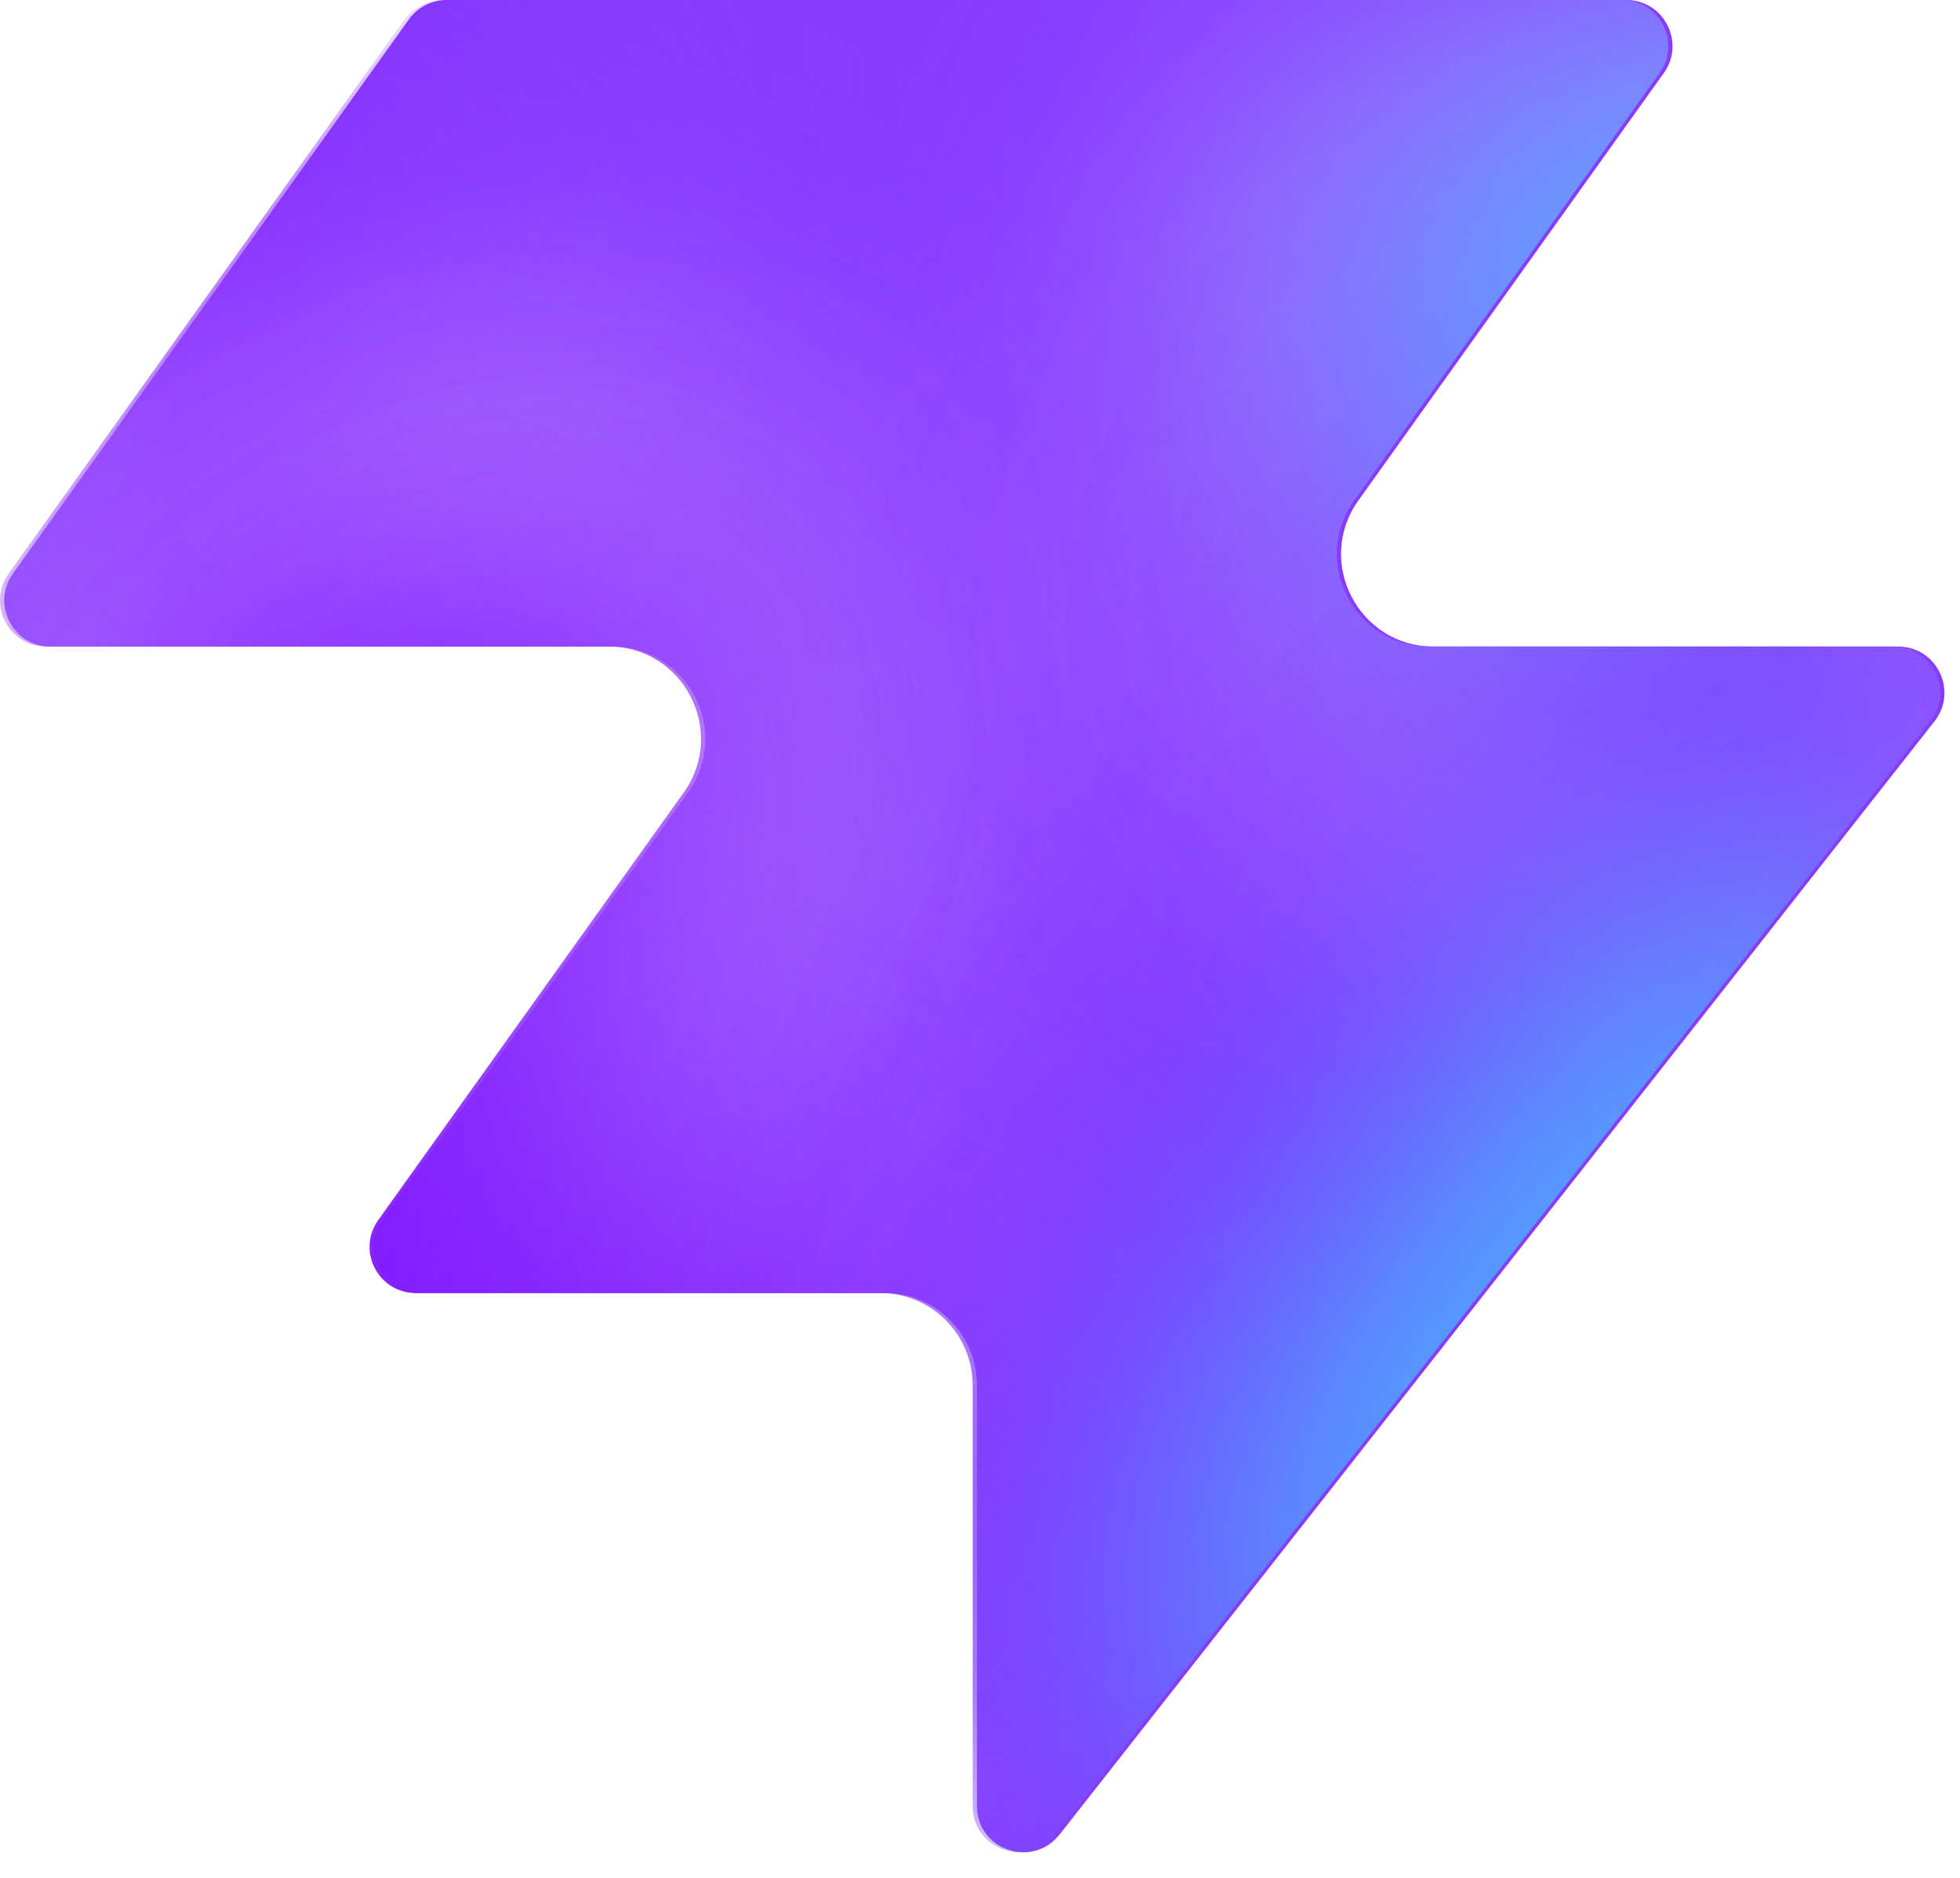
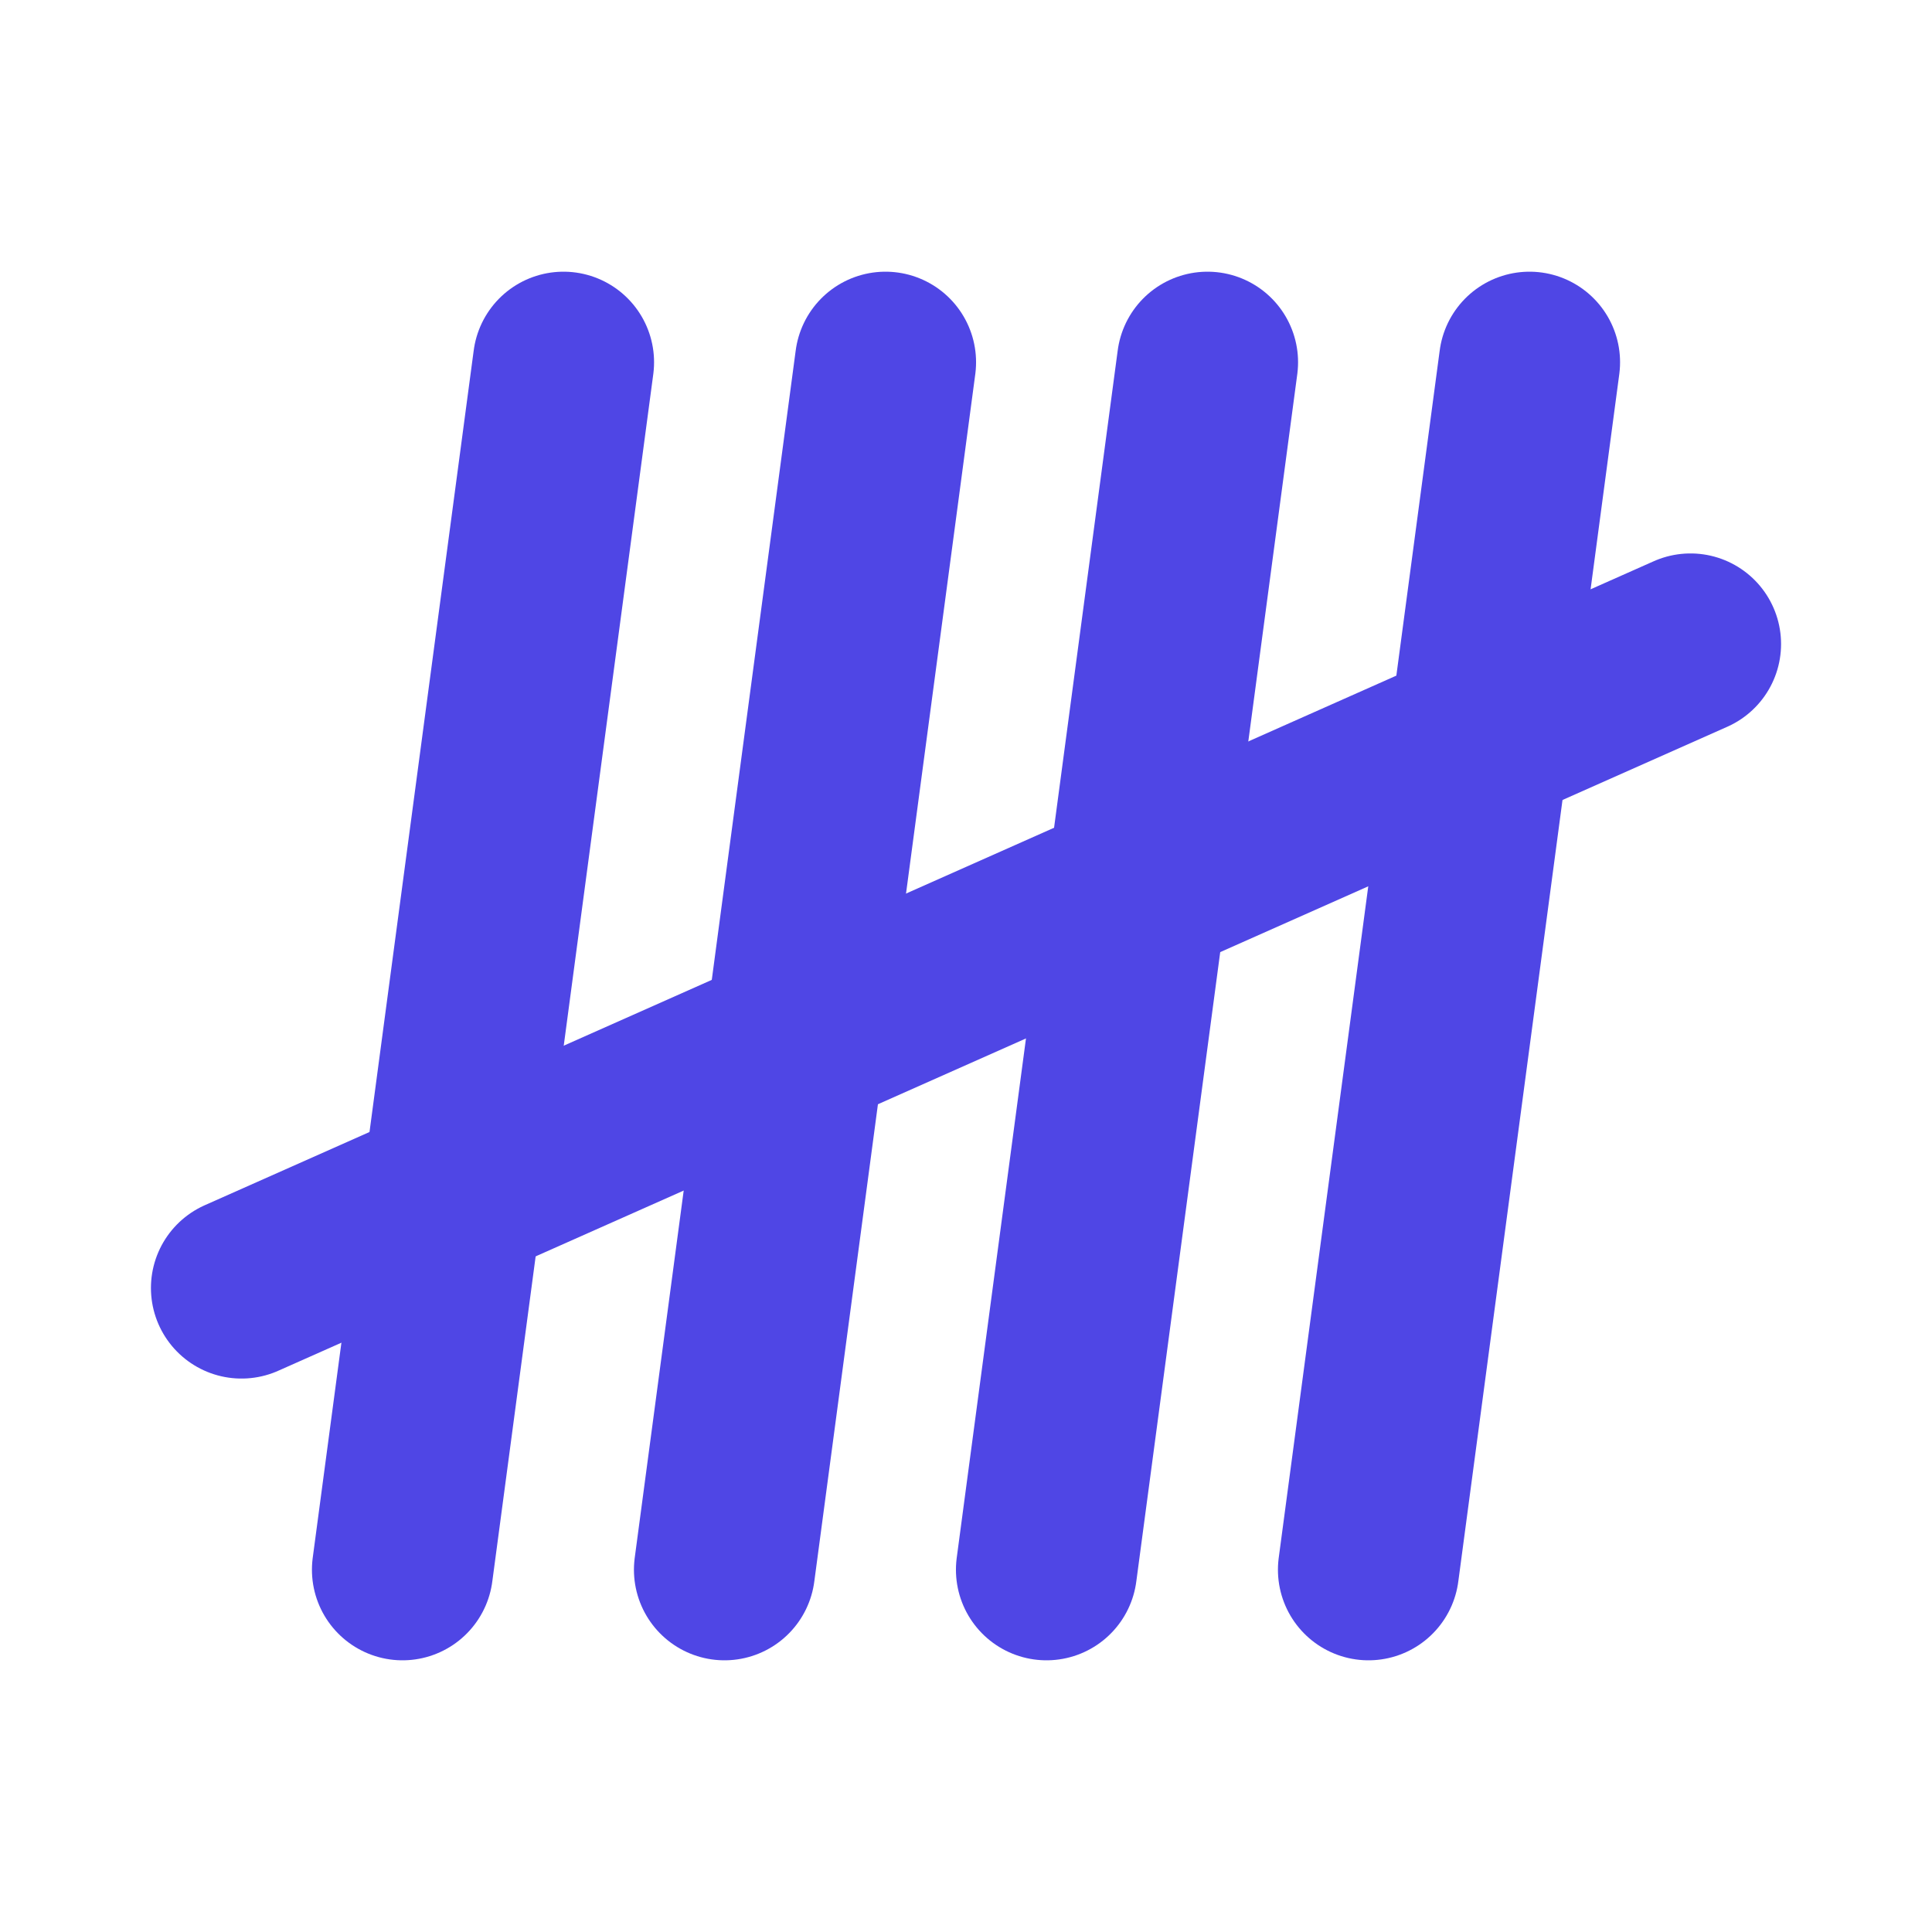
- <svg xmlns="http://www.w3.org/2000/svg" width="48" height="46" fill="none" viewBox="0 0 48 46">
-   <path fill="#863bff" d="M25.946 44.938c-.664.845-2.021.375-2.021-.698V33.937a2.26 2.26 0 0 0-2.262-2.262H10.287c-.92 0-1.456-1.04-.92-1.788l7.48-10.471c1.07-1.497 0-3.578-1.842-3.578H1.237c-.92 0-1.456-1.04-.92-1.788L10.013.474c.214-.297.556-.474.92-.474h28.894c.92 0 1.456 1.04.92 1.788l-7.48 10.471c-1.07 1.498 0 3.579 1.842 3.579h11.377c.943 0 1.473 1.088.89 1.83L25.947 44.94z" style="fill:#863bff;fill:color(display-p3 .525 .23 1);fill-opacity:1" />
-   <mask id="a" width="48" height="46" x="0" y="0" maskUnits="userSpaceOnUse" style="mask-type:alpha">
-     <path fill="#000" d="M25.842 44.938c-.664.844-2.021.375-2.021-.698V33.937a2.26 2.26 0 0 0-2.262-2.262H10.183c-.92 0-1.456-1.04-.92-1.788l7.48-10.471c1.07-1.498 0-3.579-1.842-3.579H1.133c-.92 0-1.456-1.04-.92-1.787L9.91.473c.214-.297.556-.474.92-.474h28.894c.92 0 1.456 1.04.92 1.788l-7.48 10.471c-1.07 1.498 0 3.578 1.842 3.578h11.377c.943 0 1.473 1.088.89 1.832L25.843 44.94z" style="fill:#000;fill-opacity:1" />
-   </mask>
-   <g mask="url(#a)">
-     <g filter="url(#b)">
-       <ellipse cx="5.508" cy="14.704" fill="#ede6ff" rx="5.508" ry="14.704" style="fill:#ede6ff;fill:color(display-p3 .927 .903 1);fill-opacity:1" transform="matrix(.00324 1 1 -.00324 -4.47 31.516)" />
-     </g>
-     <g filter="url(#c)">
-       <ellipse cx="10.399" cy="29.851" fill="#ede6ff" rx="10.399" ry="29.851" style="fill:#ede6ff;fill:color(display-p3 .927 .903 1);fill-opacity:1" transform="matrix(.00324 1 1 -.00324 -39.328 7.883)" />
-     </g>
-     <g filter="url(#d)">
-       <ellipse cx="5.508" cy="30.487" fill="#7e14ff" rx="5.508" ry="30.487" style="fill:#7e14ff;fill:color(display-p3 .492 .077 1);fill-opacity:1" transform="rotate(89.814 -25.913 -14.639)scale(1 -1)" />
-     </g>
-     <g filter="url(#e)">
-       <ellipse cx="5.508" cy="30.599" fill="#7e14ff" rx="5.508" ry="30.599" style="fill:#7e14ff;fill:color(display-p3 .492 .077 1);fill-opacity:1" transform="rotate(89.814 -32.644 -3.334)scale(1 -1)" />
-     </g>
-     <g filter="url(#f)">
-       <ellipse cx="5.508" cy="30.599" fill="#7e14ff" rx="5.508" ry="30.599" style="fill:#7e14ff;fill:color(display-p3 .492 .077 1);fill-opacity:1" transform="matrix(.00324 1 1 -.00324 -34.34 30.47)" />
-     </g>
-     <g filter="url(#g)">
-       <ellipse cx="14.072" cy="22.078" fill="#ede6ff" rx="14.072" ry="22.078" style="fill:#ede6ff;fill:color(display-p3 .927 .903 1);fill-opacity:1" transform="rotate(93.35 24.506 48.493)scale(-1 1)" />
-     </g>
-     <g filter="url(#h)">
-       <ellipse cx="3.47" cy="21.501" fill="#7e14ff" rx="3.47" ry="21.501" style="fill:#7e14ff;fill:color(display-p3 .492 .077 1);fill-opacity:1" transform="rotate(89.009 28.708 47.59)scale(-1 1)" />
-     </g>
-     <g filter="url(#i)">
-       <ellipse cx="3.47" cy="21.501" fill="#7e14ff" rx="3.47" ry="21.501" style="fill:#7e14ff;fill:color(display-p3 .492 .077 1);fill-opacity:1" transform="rotate(89.009 28.708 47.59)scale(-1 1)" />
-     </g>
-     <g filter="url(#j)">
-       <ellipse cx=".387" cy="8.972" fill="#7e14ff" rx="4.407" ry="29.108" style="fill:#7e14ff;fill:color(display-p3 .492 .077 1);fill-opacity:1" transform="rotate(39.51 .387 8.972)" />
-     </g>
-     <g filter="url(#k)">
-       <ellipse cx="47.523" cy="-6.092" fill="#7e14ff" rx="4.407" ry="29.108" style="fill:#7e14ff;fill:color(display-p3 .492 .077 1);fill-opacity:1" transform="rotate(37.892 47.523 -6.092)" />
-     </g>
-     <g filter="url(#l)">
-       <ellipse cx="41.412" cy="6.333" fill="#47bfff" rx="5.971" ry="9.665" style="fill:#47bfff;fill:color(display-p3 .28 .748 1);fill-opacity:1" transform="rotate(37.892 41.412 6.333)" />
-     </g>
-     <g filter="url(#m)">
-       <ellipse cx="-1.879" cy="38.332" fill="#7e14ff" rx="4.407" ry="29.108" style="fill:#7e14ff;fill:color(display-p3 .492 .077 1);fill-opacity:1" transform="rotate(37.892 -1.88 38.332)" />
-     </g>
-     <g filter="url(#n)">
-       <ellipse cx="-1.879" cy="38.332" fill="#7e14ff" rx="4.407" ry="29.108" style="fill:#7e14ff;fill:color(display-p3 .492 .077 1);fill-opacity:1" transform="rotate(37.892 -1.88 38.332)" />
-     </g>
-     <g filter="url(#o)">
-       <ellipse cx="35.651" cy="29.907" fill="#7e14ff" rx="4.407" ry="29.108" style="fill:#7e14ff;fill:color(display-p3 .492 .077 1);fill-opacity:1" transform="rotate(37.892 35.651 29.907)" />
-     </g>
-     <g filter="url(#p)">
-       <ellipse cx="38.418" cy="32.4" fill="#47bfff" rx="5.971" ry="15.297" style="fill:#47bfff;fill:color(display-p3 .28 .748 1);fill-opacity:1" transform="rotate(37.892 38.418 32.4)" />
-     </g>
+ <svg xmlns="http://www.w3.org/2000/svg" viewBox="0 0 48 48" fill="none">
+   <g stroke="#4f46e5" stroke-width="4.5" stroke-linecap="round">
+     <line x1="10" y1="39" x2="14" y2="9" />
+     <line x1="18" y1="39" x2="22" y2="9" />
+     <line x1="26" y1="39" x2="30" y2="9" />
+     <line x1="34" y1="39" x2="38" y2="9" />
+     <line x1="6" y1="32" x2="42" y2="16" />
  </g>
-   <defs>
-     <filter id="b" width="60.045" height="41.654" x="-19.77" y="16.149" color-interpolation-filters="sRGB" filterUnits="userSpaceOnUse">
-       <feFlood flood-opacity="0" result="BackgroundImageFix" />
-       <feBlend in="SourceGraphic" in2="BackgroundImageFix" result="shape" />
-       <feGaussianBlur result="effect1_foregroundBlur_2002_17158" stdDeviation="7.659" />
-     </filter>
-     <filter id="c" width="90.34" height="51.437" x="-54.613" y="-7.533" color-interpolation-filters="sRGB" filterUnits="userSpaceOnUse">
-       <feFlood flood-opacity="0" result="BackgroundImageFix" />
-       <feBlend in="SourceGraphic" in2="BackgroundImageFix" result="shape" />
-       <feGaussianBlur result="effect1_foregroundBlur_2002_17158" stdDeviation="7.659" />
-     </filter>
-     <filter id="d" width="79.355" height="29.4" x="-49.64" y="2.03" color-interpolation-filters="sRGB" filterUnits="userSpaceOnUse">
-       <feFlood flood-opacity="0" result="BackgroundImageFix" />
-       <feBlend in="SourceGraphic" in2="BackgroundImageFix" result="shape" />
-       <feGaussianBlur result="effect1_foregroundBlur_2002_17158" stdDeviation="4.596" />
-     </filter>
-     <filter id="e" width="79.579" height="29.4" x="-45.045" y="20.029" color-interpolation-filters="sRGB" filterUnits="userSpaceOnUse">
-       <feFlood flood-opacity="0" result="BackgroundImageFix" />
-       <feBlend in="SourceGraphic" in2="BackgroundImageFix" result="shape" />
-       <feGaussianBlur result="effect1_foregroundBlur_2002_17158" stdDeviation="4.596" />
-     </filter>
-     <filter id="f" width="79.579" height="29.4" x="-43.513" y="21.178" color-interpolation-filters="sRGB" filterUnits="userSpaceOnUse">
-       <feFlood flood-opacity="0" result="BackgroundImageFix" />
-       <feBlend in="SourceGraphic" in2="BackgroundImageFix" result="shape" />
-       <feGaussianBlur result="effect1_foregroundBlur_2002_17158" stdDeviation="4.596" />
-     </filter>
-     <filter id="g" width="74.749" height="58.852" x="15.756" y="-17.901" color-interpolation-filters="sRGB" filterUnits="userSpaceOnUse">
-       <feFlood flood-opacity="0" result="BackgroundImageFix" />
-       <feBlend in="SourceGraphic" in2="BackgroundImageFix" result="shape" />
-       <feGaussianBlur result="effect1_foregroundBlur_2002_17158" stdDeviation="7.659" />
-     </filter>
-     <filter id="h" width="61.377" height="25.362" x="23.548" y="2.284" color-interpolation-filters="sRGB" filterUnits="userSpaceOnUse">
-       <feFlood flood-opacity="0" result="BackgroundImageFix" />
-       <feBlend in="SourceGraphic" in2="BackgroundImageFix" result="shape" />
-       <feGaussianBlur result="effect1_foregroundBlur_2002_17158" stdDeviation="4.596" />
-     </filter>
-     <filter id="i" width="61.377" height="25.362" x="23.548" y="2.284" color-interpolation-filters="sRGB" filterUnits="userSpaceOnUse">
-       <feFlood flood-opacity="0" result="BackgroundImageFix" />
-       <feBlend in="SourceGraphic" in2="BackgroundImageFix" result="shape" />
-       <feGaussianBlur result="effect1_foregroundBlur_2002_17158" stdDeviation="4.596" />
-     </filter>
-     <filter id="j" width="56.045" height="63.649" x="-27.636" y="-22.853" color-interpolation-filters="sRGB" filterUnits="userSpaceOnUse">
-       <feFlood flood-opacity="0" result="BackgroundImageFix" />
-       <feBlend in="SourceGraphic" in2="BackgroundImageFix" result="shape" />
-       <feGaussianBlur result="effect1_foregroundBlur_2002_17158" stdDeviation="4.596" />
-     </filter>
-     <filter id="k" width="54.814" height="64.646" x="20.116" y="-38.415" color-interpolation-filters="sRGB" filterUnits="userSpaceOnUse">
-       <feFlood flood-opacity="0" result="BackgroundImageFix" />
-       <feBlend in="SourceGraphic" in2="BackgroundImageFix" result="shape" />
-       <feGaussianBlur result="effect1_foregroundBlur_2002_17158" stdDeviation="4.596" />
-     </filter>
-     <filter id="l" width="33.541" height="35.313" x="24.641" y="-11.323" color-interpolation-filters="sRGB" filterUnits="userSpaceOnUse">
-       <feFlood flood-opacity="0" result="BackgroundImageFix" />
-       <feBlend in="SourceGraphic" in2="BackgroundImageFix" result="shape" />
-       <feGaussianBlur result="effect1_foregroundBlur_2002_17158" stdDeviation="4.596" />
-     </filter>
-     <filter id="m" width="54.814" height="64.646" x="-29.286" y="6.009" color-interpolation-filters="sRGB" filterUnits="userSpaceOnUse">
-       <feFlood flood-opacity="0" result="BackgroundImageFix" />
-       <feBlend in="SourceGraphic" in2="BackgroundImageFix" result="shape" />
-       <feGaussianBlur result="effect1_foregroundBlur_2002_17158" stdDeviation="4.596" />
-     </filter>
-     <filter id="n" width="54.814" height="64.646" x="-29.286" y="6.009" color-interpolation-filters="sRGB" filterUnits="userSpaceOnUse">
-       <feFlood flood-opacity="0" result="BackgroundImageFix" />
-       <feBlend in="SourceGraphic" in2="BackgroundImageFix" result="shape" />
-       <feGaussianBlur result="effect1_foregroundBlur_2002_17158" stdDeviation="4.596" />
-     </filter>
-     <filter id="o" width="54.814" height="64.646" x="8.244" y="-2.416" color-interpolation-filters="sRGB" filterUnits="userSpaceOnUse">
-       <feFlood flood-opacity="0" result="BackgroundImageFix" />
-       <feBlend in="SourceGraphic" in2="BackgroundImageFix" result="shape" />
-       <feGaussianBlur result="effect1_foregroundBlur_2002_17158" stdDeviation="4.596" />
-     </filter>
-     <filter id="p" width="39.409" height="43.623" x="18.713" y="10.588" color-interpolation-filters="sRGB" filterUnits="userSpaceOnUse">
-       <feFlood flood-opacity="0" result="BackgroundImageFix" />
-       <feBlend in="SourceGraphic" in2="BackgroundImageFix" result="shape" />
-       <feGaussianBlur result="effect1_foregroundBlur_2002_17158" stdDeviation="4.596" />
-     </filter>
-   </defs>
</svg>
